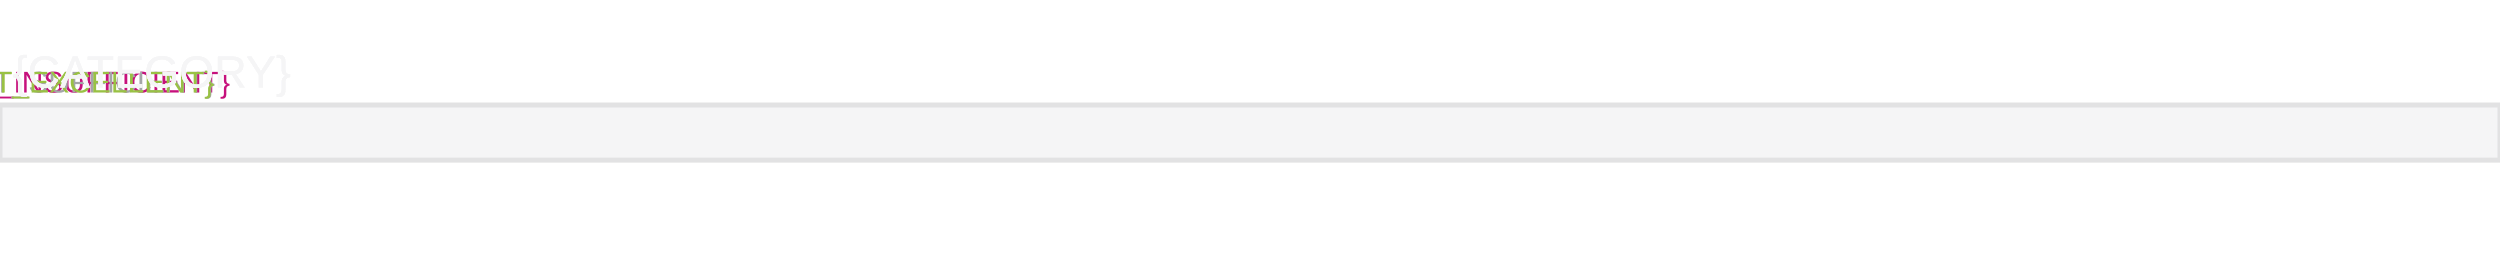
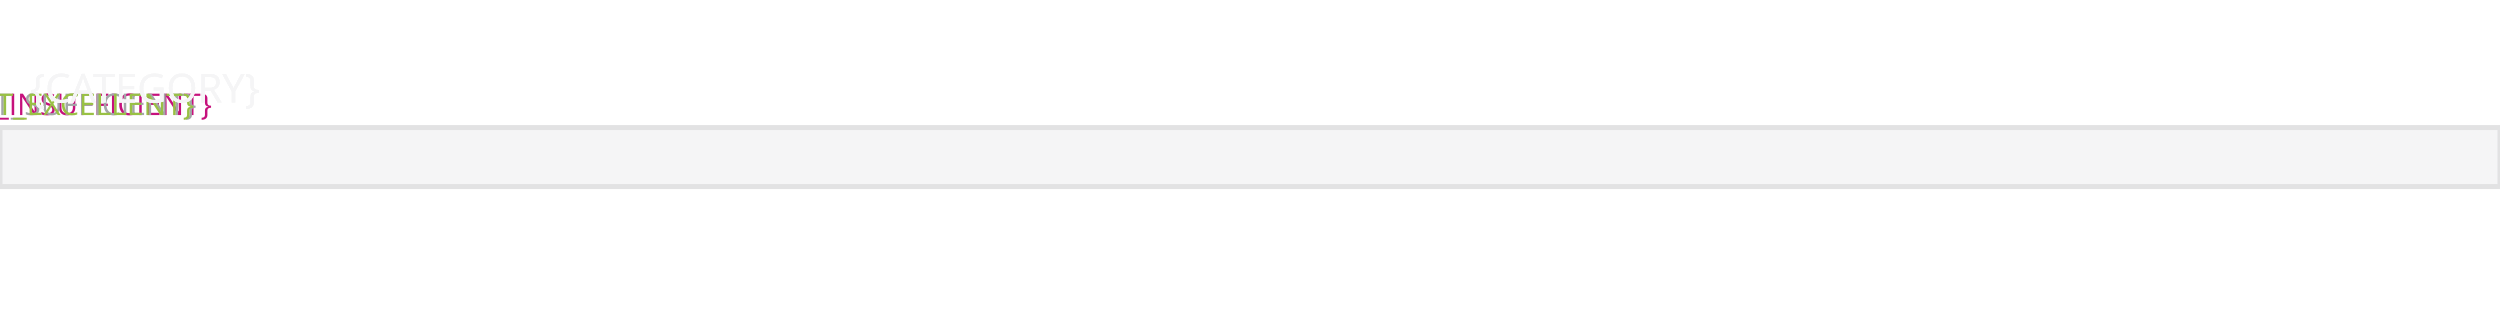
<svg xmlns="http://www.w3.org/2000/svg" version="1.1" baseProfile="full" width="1000" height="{HEIGHT_TOTAL}">
-   <g font-family="Arial" font-weight="lighter">
+   <g font-family="OpenSans" font-weight="500">
    <rect width="100%" height="100%" fill="#f5f5f6" stroke="#e2e2e3" stroke-width="2" />
    <g transform="translate({INNER_PADDING_LEFT},{INNER_PADDING_TOP})">
      <g transform="translate(0,{LEGEND_POS_TOP})" font-size="12">
        <g transform="translate(0,-5)" text-anchor="middle">
          <text x="{LEGEND_TEXT_POS_H_INSUFFICIENT}" y="{LEGEND_POS_V}" fill="#c6117c">{LEGEND_TEXT_INSUFFICIENT}</text>
          <text x="{LEGEND_TEXT_POS_H_SUFFICIENT}" y="{LEGEND_POS_V}" fill="#a4a6a8">{LEGEND_TEXT_SUFFICIENT}</text>
          <text x="{LEGEND_TEXT_POS_H_EXCELLENT}" y="{LEGEND_POS_V}" fill="#99c144">{LEGEND_TEXT_EXCELLENT}</text>
        </g>
        <rect x="0" y="{LEGEND_POS_V}" width="{LEGEND_WIDTH_INSUFFICIENT}" height="{LEGEND_HEIGHT}" fill="#c6117c" />
        <rect x="{LEGEND_POS_SUFFICIENT}" y="{LEGEND_POS_V}" width="{LEGEND_WIDTH_SUFFICIENT}" height="{LEGEND_HEIGHT}" fill="#a4a6a8" />
        <rect x="{LEGEND_POS_EXCELLENT}" y="{LEGEND_POS_V}" width="{LEGEND_WIDTH_EXCELLENT}" height="{LEGEND_HEIGHT}" fill="#99c144" />
      </g>
-       <g transform="translate(0,{GRAPH_POSITION_V})" font-size="18" text-anchor="start">
+       <g transform="translate(0,{GRAPH_POSITION_V})" font-size="16" text-anchor="start">
        <g transform="translate(0,{CATEGORY_POSITION_V})">
          <g transform="translate(0,{GRAPH_BLOCK_PADDING})">
-             <rect x="0" y="0" width="{GRAPH_WIDTH_ACHIEVED}" height="{GRAPH_ROW_HEIGHT}" fill="#99c144" />
-             <g transform="translate(5,-7)">
+             <rect x="0" y="0" width="{GRAPH_WIDTH_ACHIEVED}" height="{GRAPH_ROW_HEIGHT}" fill="#96be46" />
+             <g transform="translate(12,-10)">
              <text x="0" y="{GRAPH_ROW_HEIGHT}" fill="#f5f5f6">{CATEGORY}</text>
            </g>
            <rect x="{GRAPH_POS_FILL}" y="0" width="{GRAPH_WIDTH_FILL}" height="{GRAPH_ROW_HEIGHT}" fill="#d8d9da" />
          </g>
        </g>
        <g transform="translate(0,{CATEGORY_POSITION_V})">
          <g transform="translate(0,{GRAPH_BLOCK_PADDING})">
            <rect x="0" y="0" width="{GRAPH_WIDTH_ACHIEVED}" height="{GRAPH_ROW_HEIGHT}" fill="#a4a6a8" />
-             <g transform="translate(5,-7)">
+             <g transform="translate(12,-10)">
              <text x="0" y="{GRAPH_ROW_HEIGHT}" text-anchor="start" fill="#f5f5f6">{CATEGORY}</text>
            </g>
            <rect x="{GRAPH_POS_FILL}" y="0" width="{GRAPH_WIDTH_FILL}" height="{GRAPH_ROW_HEIGHT}" fill="#d8d9da" />
          </g>
        </g>
        <g transform="translate(0,{CATEGORY_POSITION_V})">
          <g transform="translate(0,{GRAPH_BLOCK_PADDING})">
-             <rect x="0" y="0" width="{GRAPH_WIDTH_ACHIEVED}" height="{GRAPH_ROW_HEIGHT}" fill="#c6117c" />
-             <g transform="translate(5,-7)">
+             <rect x="0" y="0" width="{GRAPH_WIDTH_ACHIEVED}" height="{GRAPH_ROW_HEIGHT}" fill="#c11457" />
+             <g transform="translate(12,-10)">
              <text x="0" y="{GRAPH_ROW_HEIGHT}" text-anchor="start" fill="#f5f5f6">{CATEGORY}</text>
            </g>
            <rect x="{GRAPH_POS_FILL}" y="0" width="{GRAPH_WIDTH_FILL}" height="{GRAPH_ROW_HEIGHT}" fill="#d8d9da" />
          </g>
        </g>
      </g>
    </g>
  </g>
</svg>
